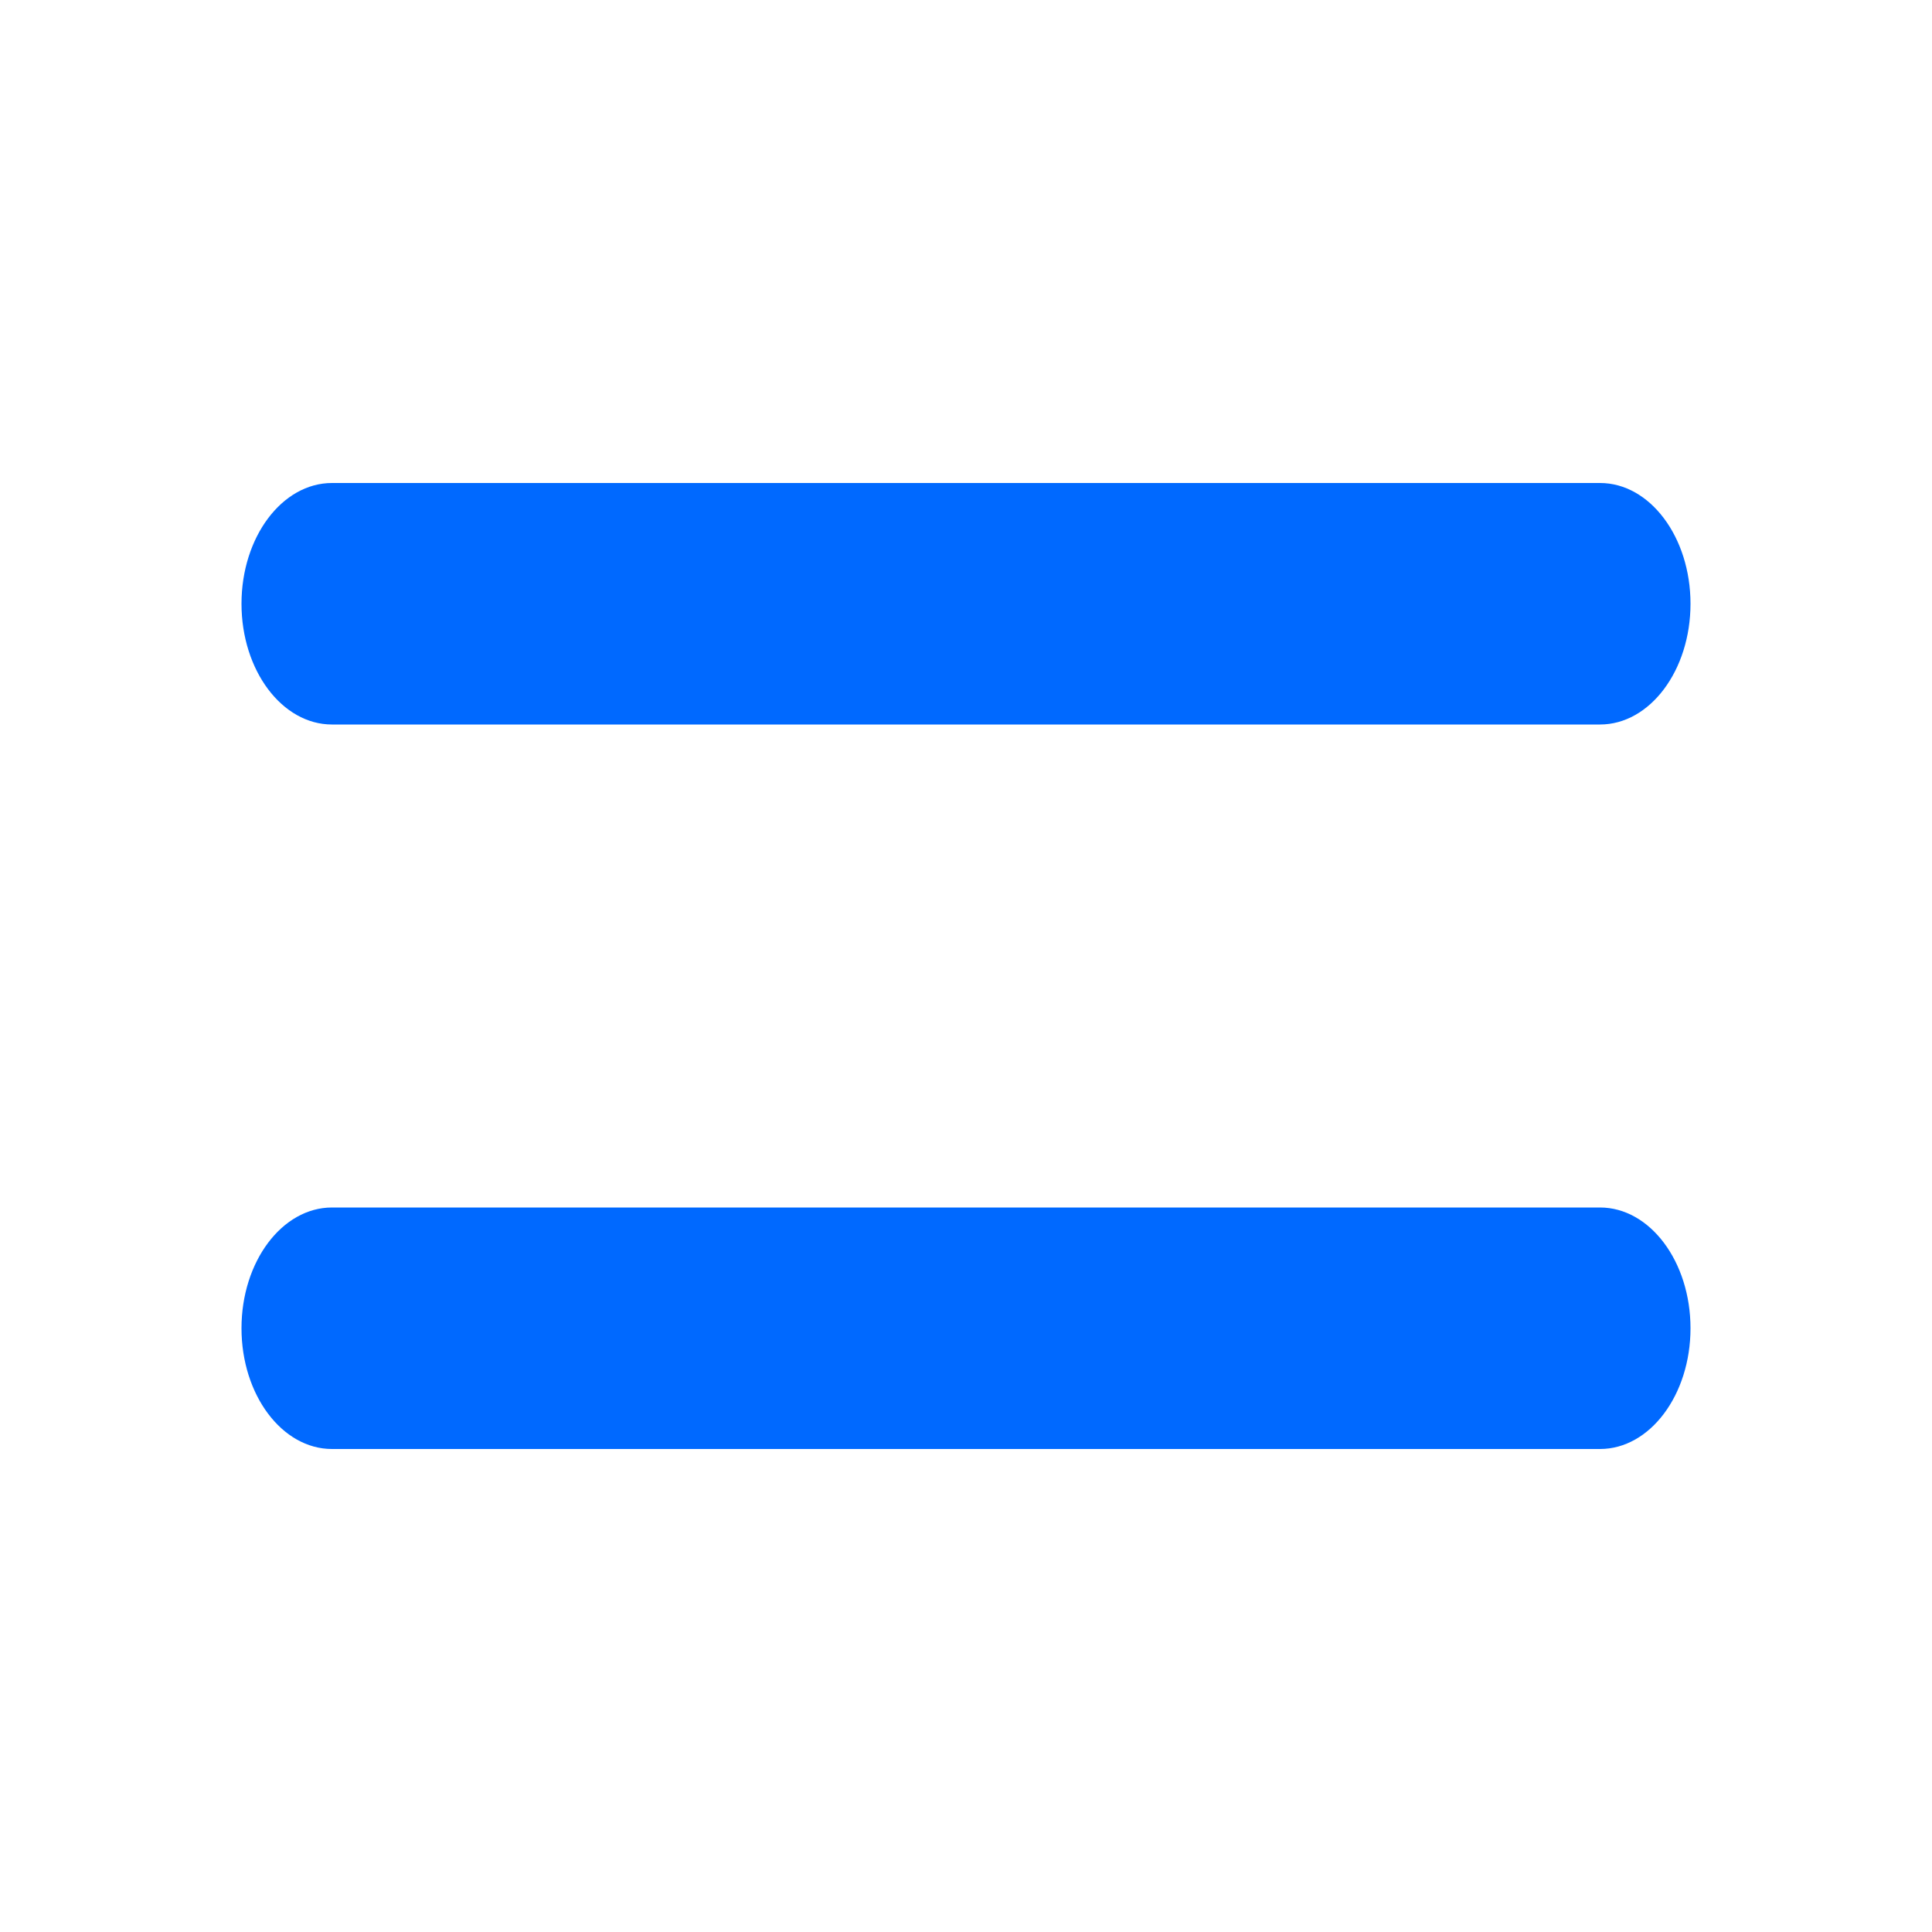
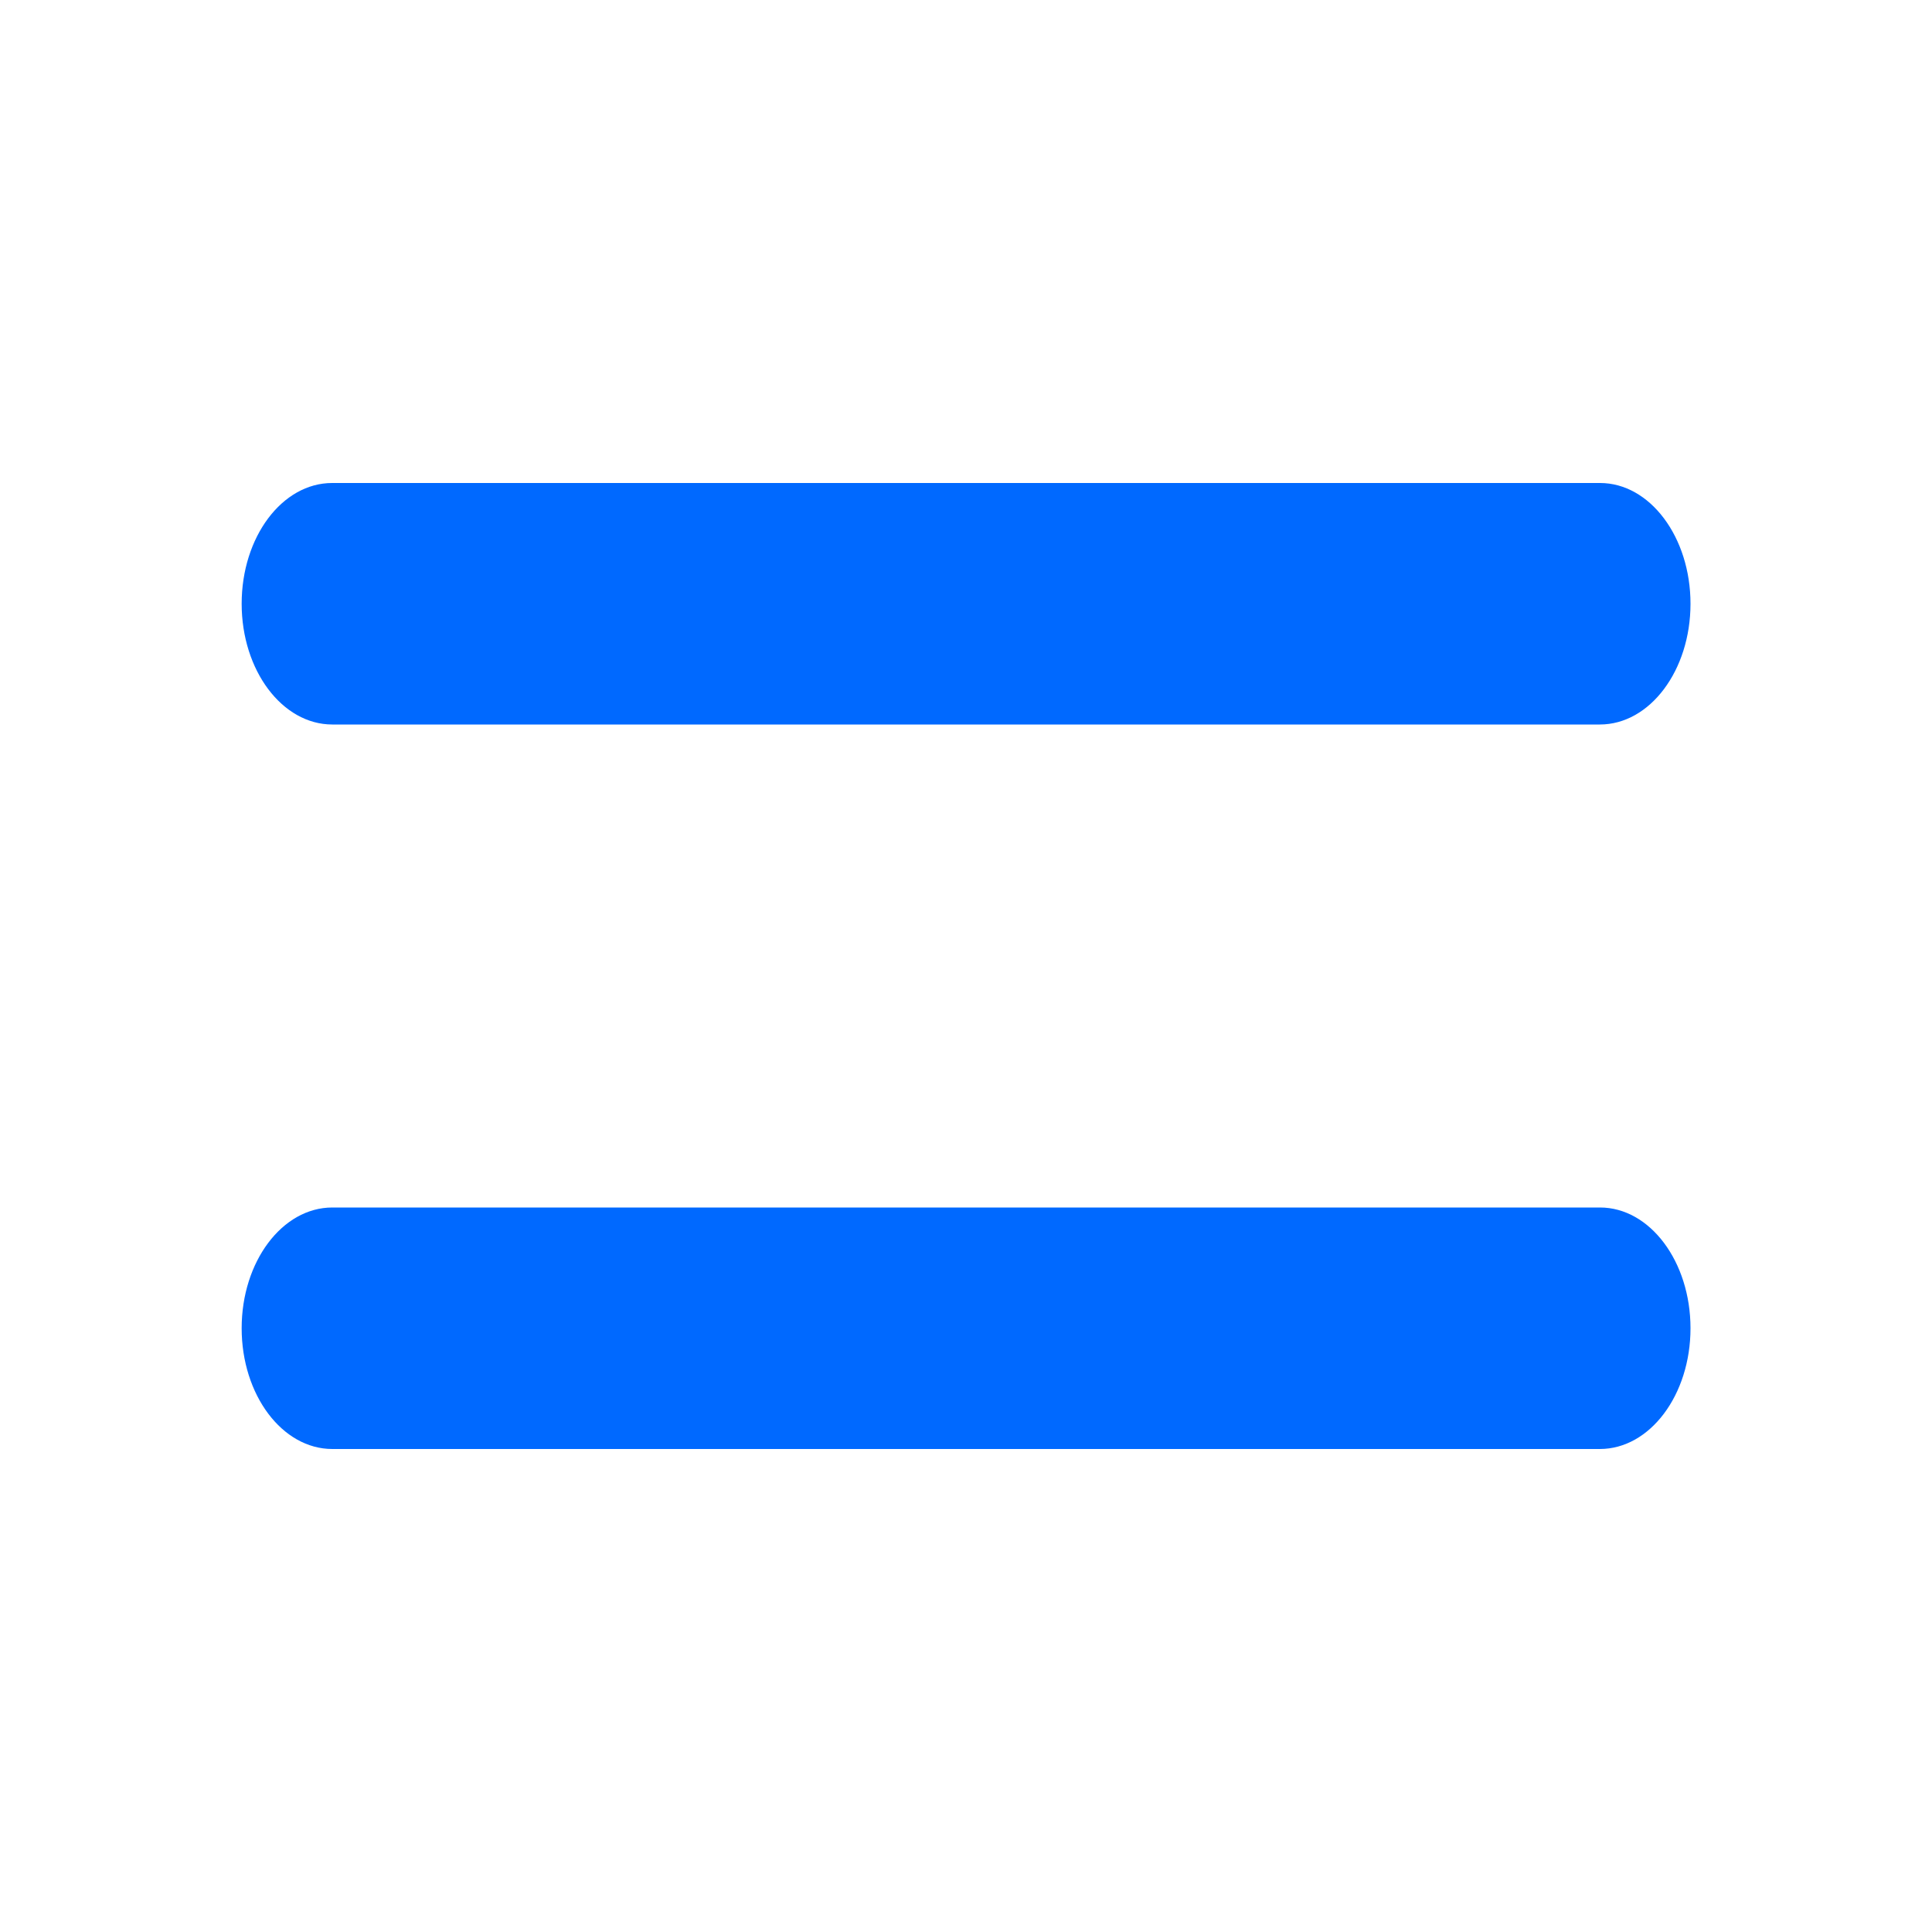
- <svg xmlns="http://www.w3.org/2000/svg" width="12" height="12" viewBox="0 0 12 12" fill="none">
-   <path d="M9.938 3C10.248 3 10.5 3.336 10.5 3.75C10.5 4.164 10.248 4.5 9.938 4.5H2.062C1.752 4.5 1.5 4.164 1.5 3.75C1.5 3.336 1.752 3 2.062 3H9.938Z" fill="#0069FF" />
-   <path d="M9.938 7.5C10.248 7.5 10.5 7.836 10.5 8.25C10.5 8.664 10.248 9 9.938 9H2.062C1.752 9 1.5 8.664 1.5 8.25C1.5 7.836 1.752 7.5 2.062 7.5H9.938Z" fill="#0069FF" />
+ <svg xmlns="http://www.w3.org/2000/svg" width="12" height="12" fill="none" viewBox="0 0 12 12">
+   <path fill="#0069FF" d="M9.938 3c.31 0 .562.336.562.75s-.252.75-.563.75H2.064c-.311 0-.563-.336-.563-.75S1.752 3 2.063 3h7.874ZM9.938 7.5c.31 0 .562.336.562.75s-.252.75-.563.75H2.064c-.311 0-.563-.336-.563-.75s.252-.75.563-.75h7.874Z" />
</svg>
